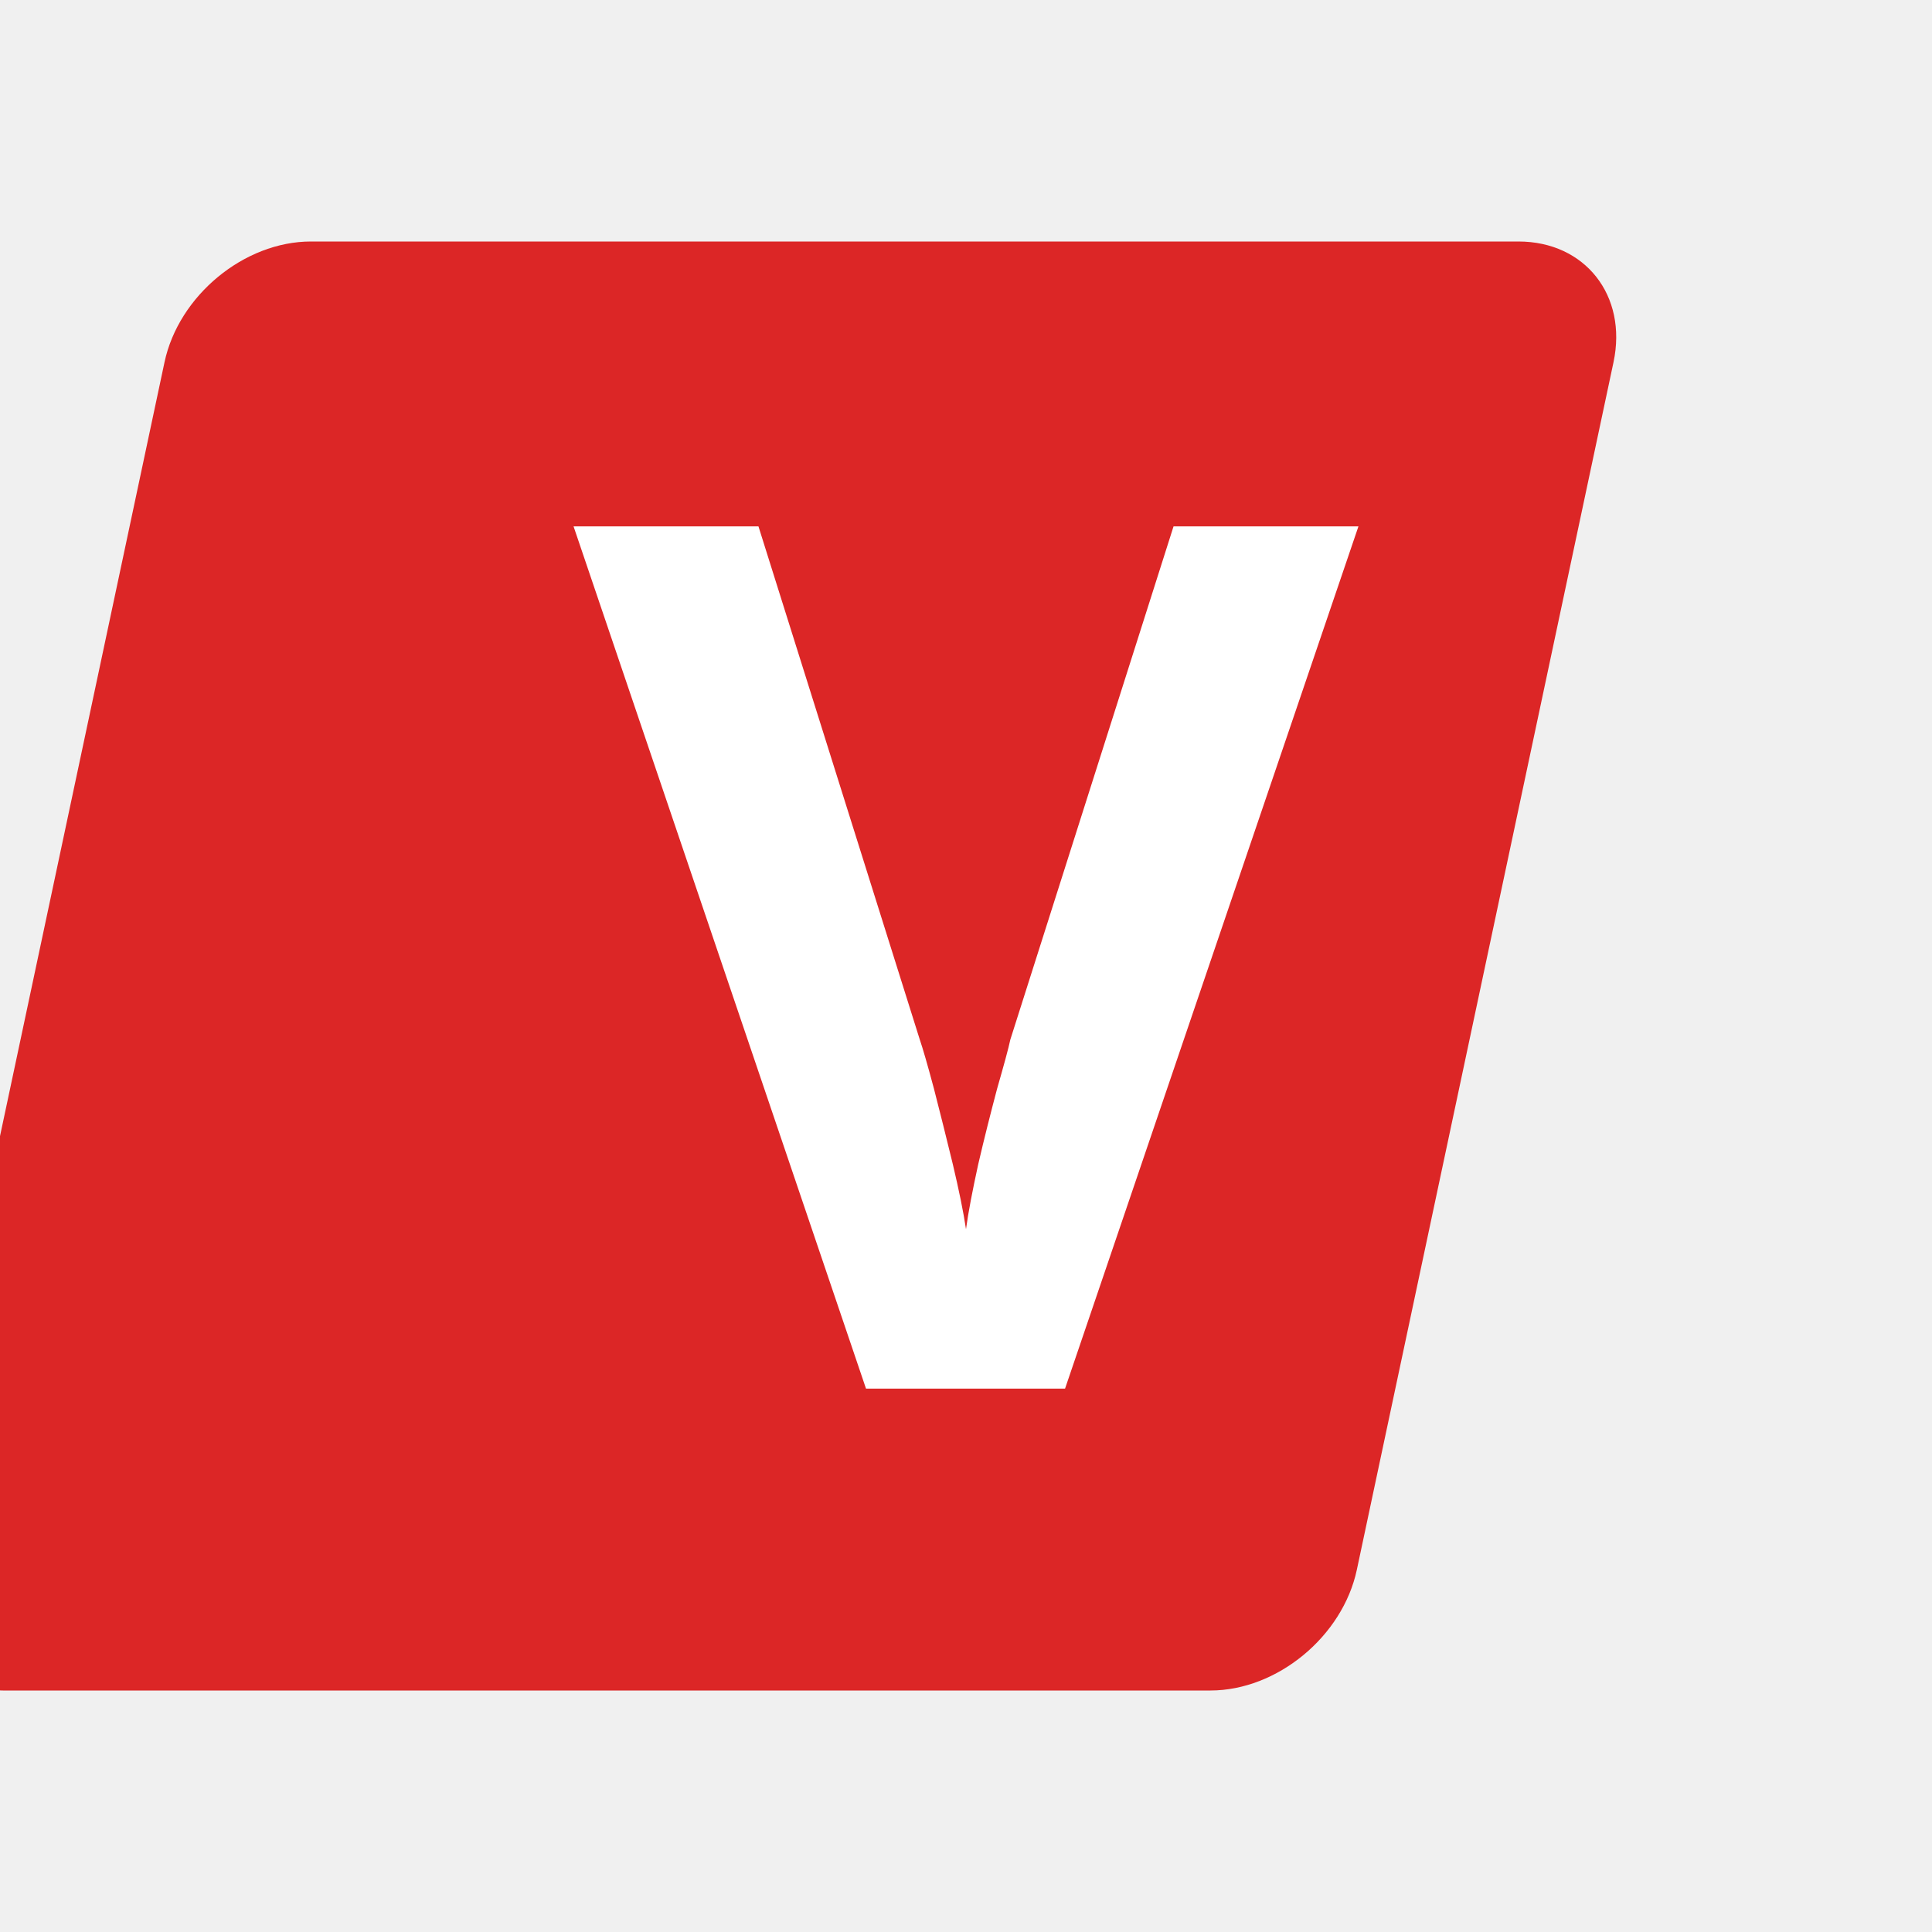
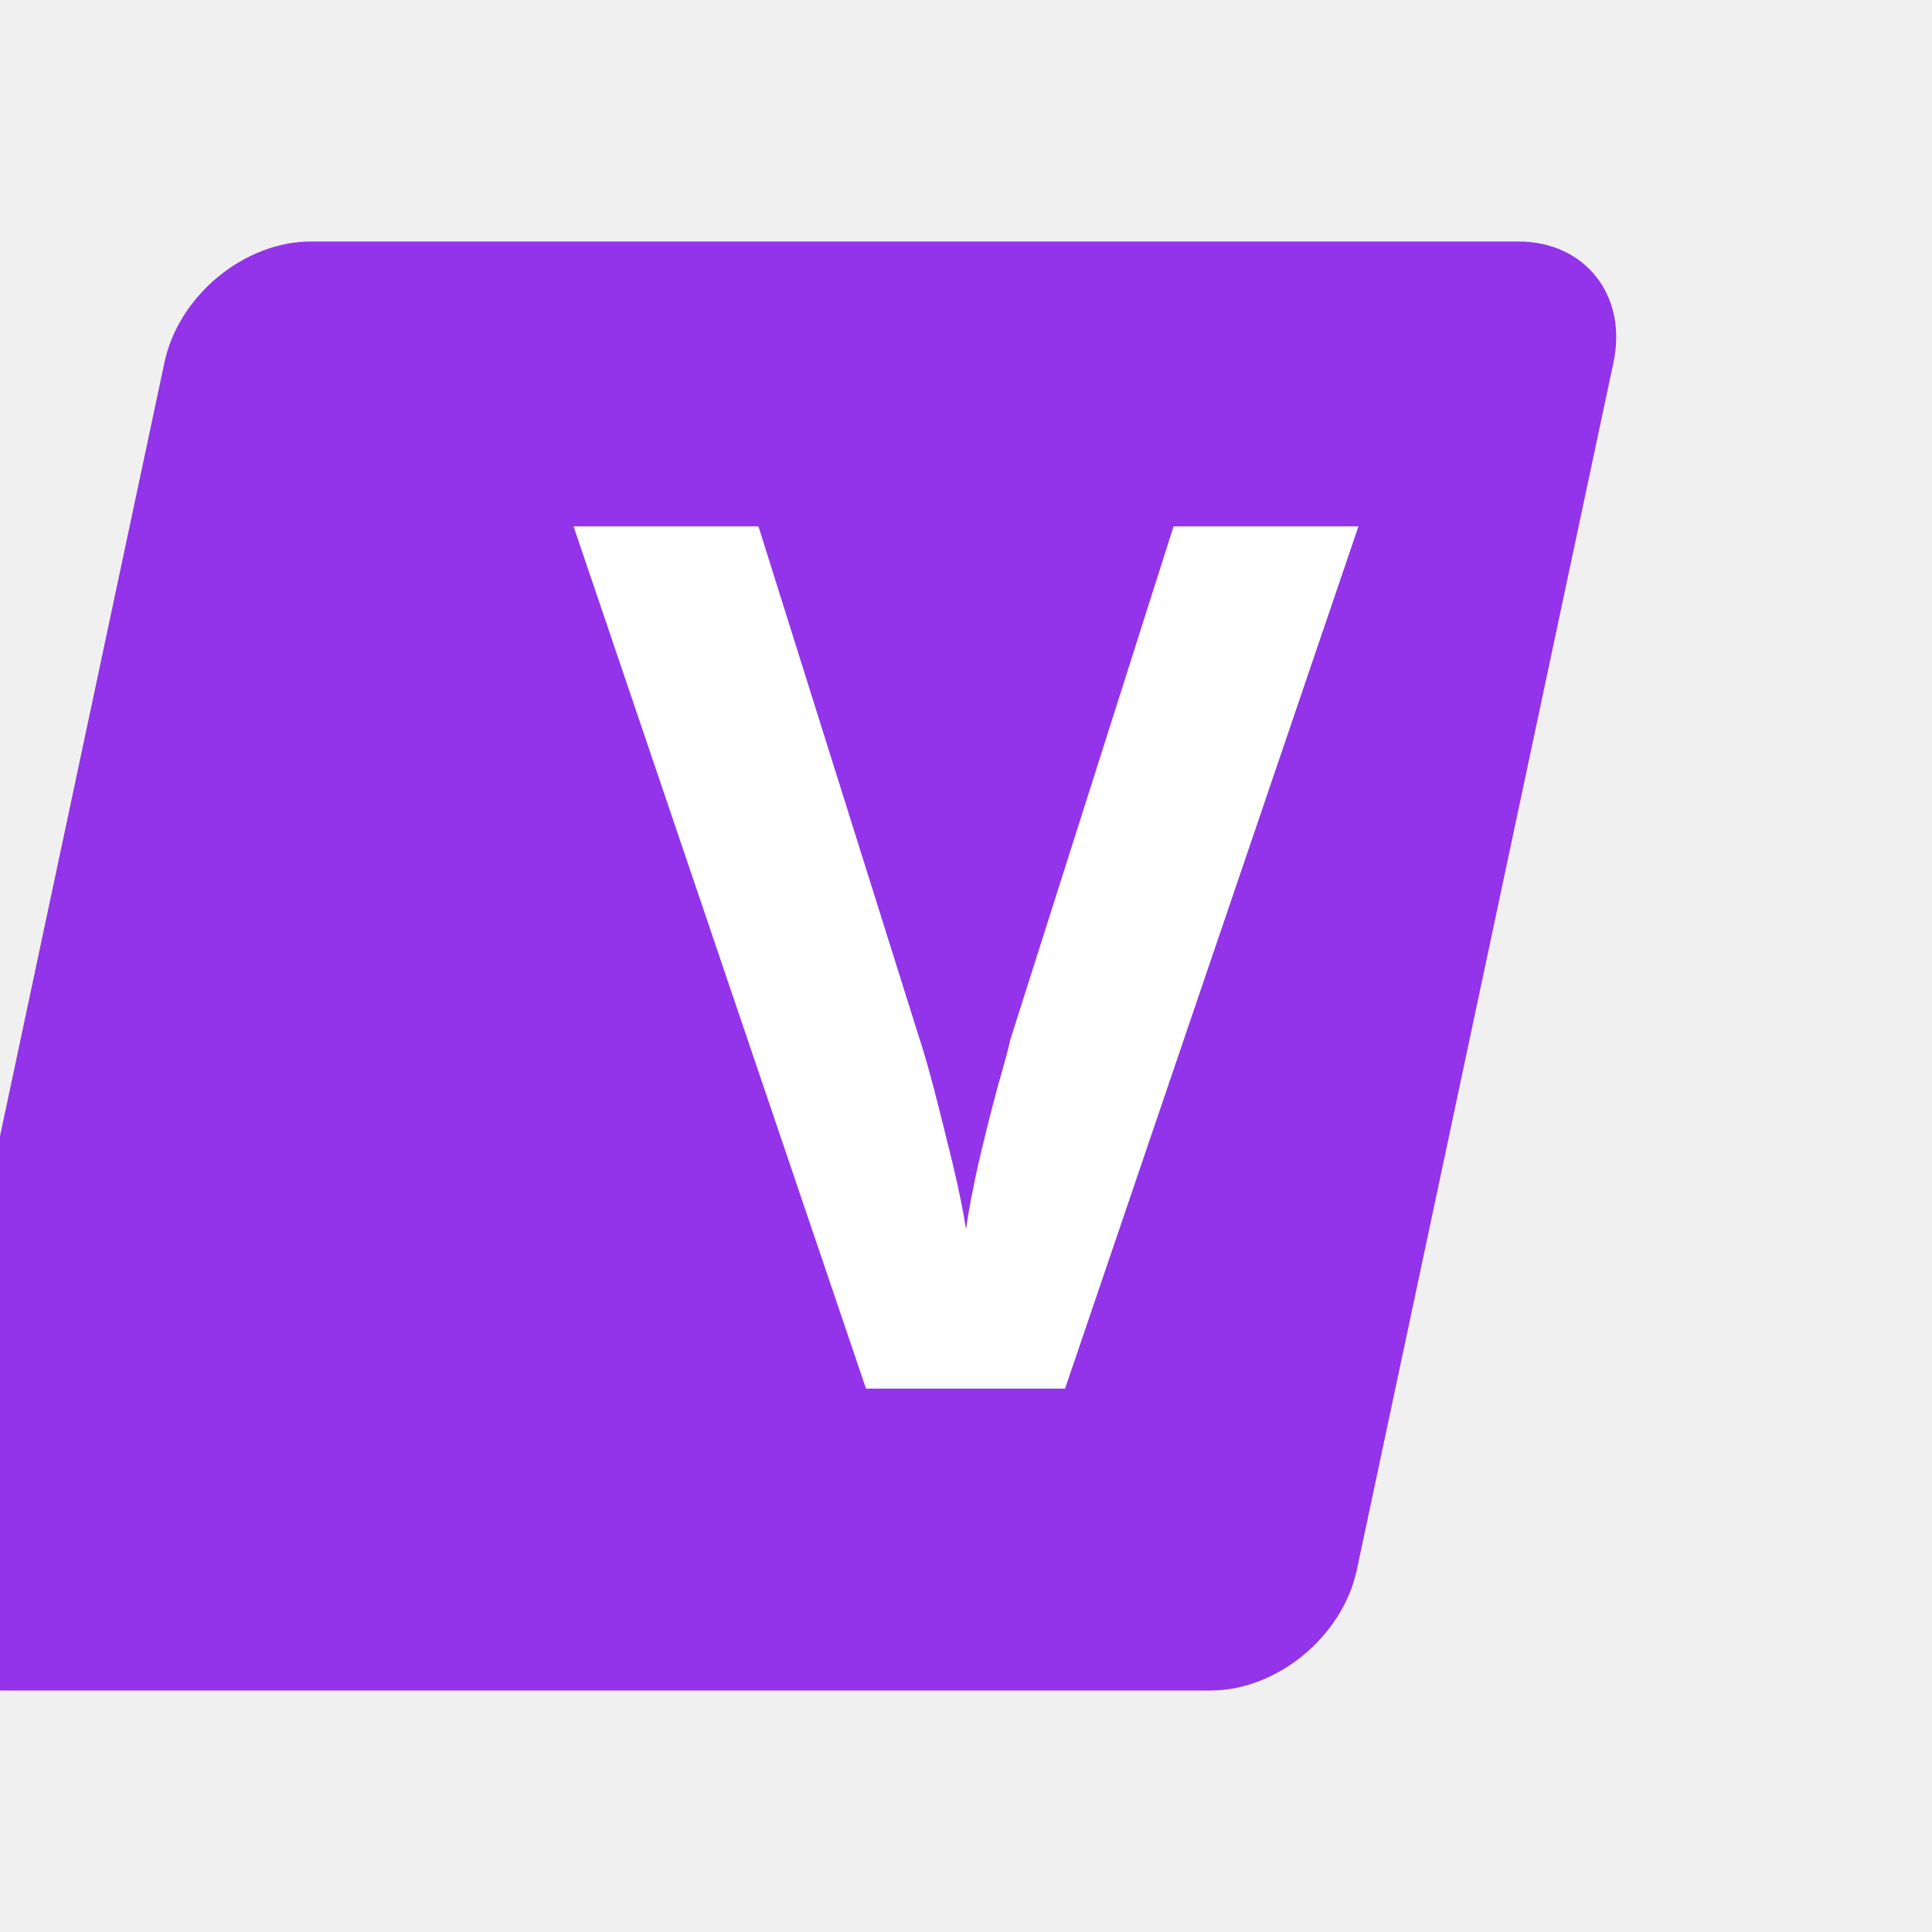
<svg xmlns="http://www.w3.org/2000/svg" viewBox="0 0 32 32">
-   <rect fill="#dc2626" x="4" y="4" width="24" height="24" rx="2" transform="skewX(-12)" transform-origin="center" />
+   <rect fill="#9333ea" x="4" y="4" width="24" height="24" rx="2" transform="skewX(-12)" transform-origin="center" />
  <text fill="white" font-family="'Barlow Semi Condensed', 'Arial Black', sans-serif" font-weight="800" font-size="20" x="16" y="23" text-anchor="middle">V</text>
</svg>
